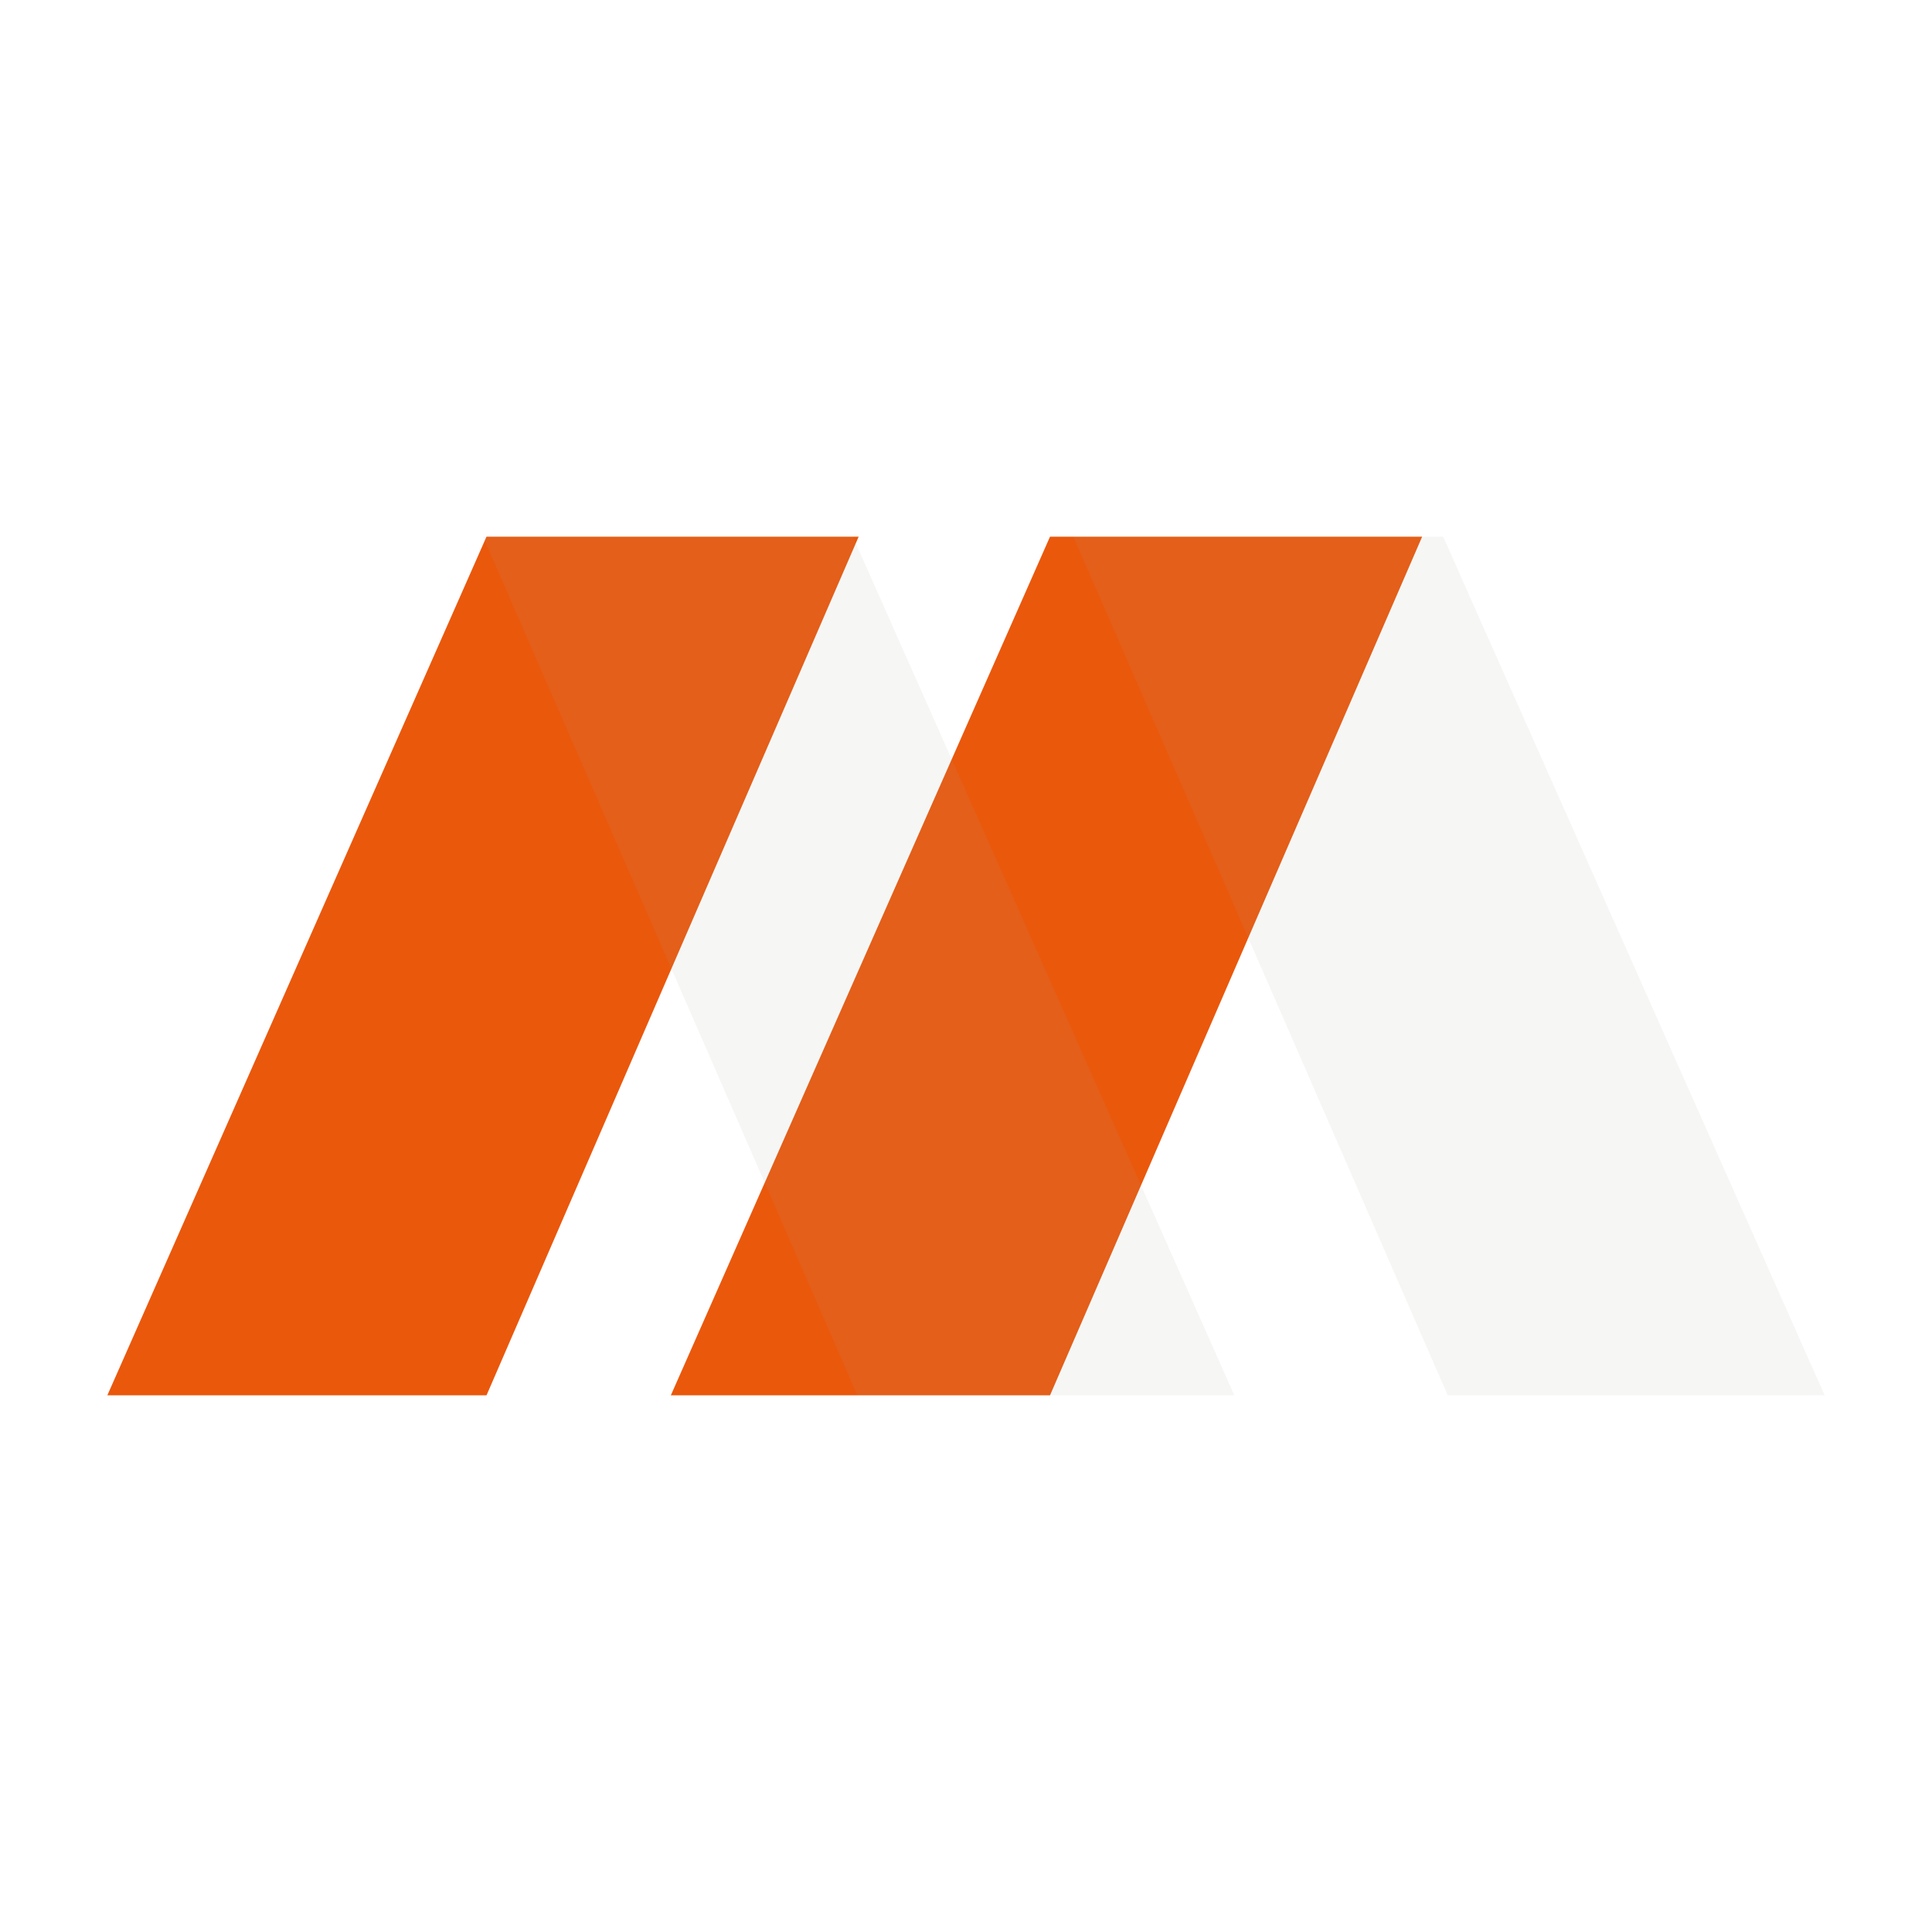
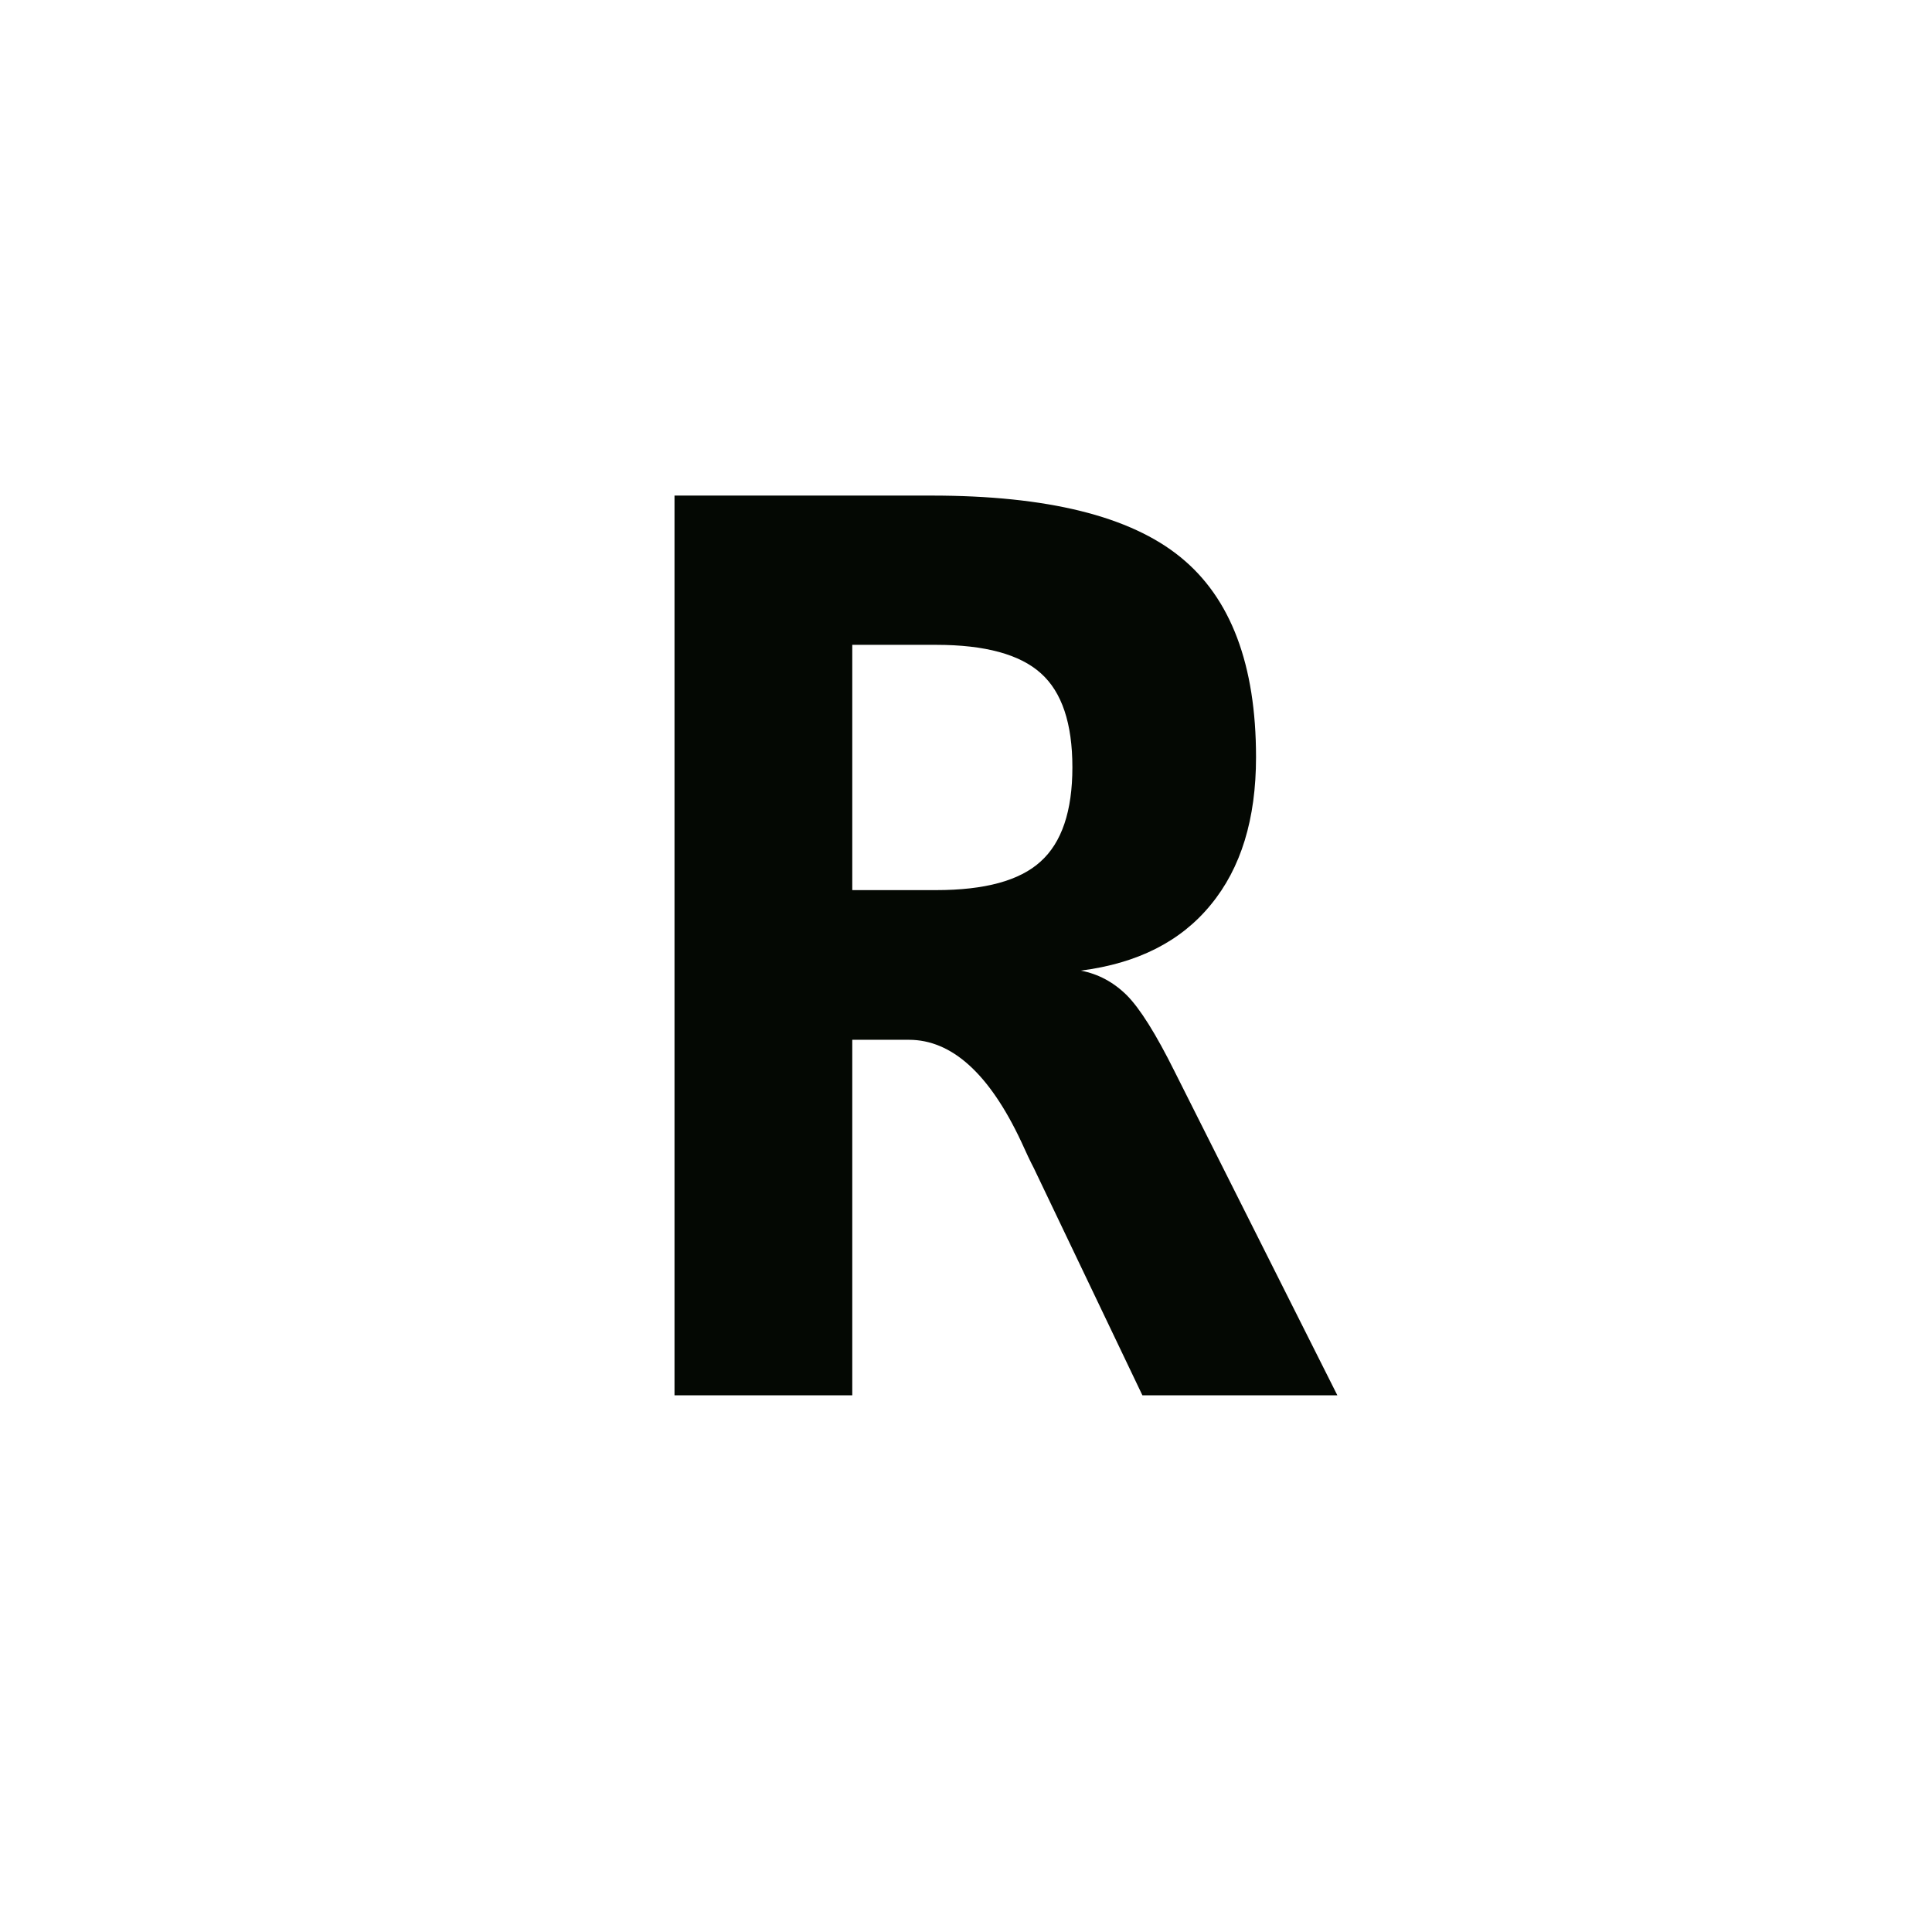
<svg xmlns="http://www.w3.org/2000/svg" width="72" height="72" viewBox="0 0 72 72" fill="none">
-   <path d="M18.131 20L4 52H18.131L32 20H18.131Z" fill="#EA580C" />
-   <path d="M39.131 20L25 52H39.131L53 20H39.131Z" fill="#EA580C" />
-   <path d="M40 20L53.954 52H68L53.782 20H40Z" fill="#A8A29E" fill-opacity="0.1" />
-   <path d="M18 20L31.954 52H46L31.782 20H18Z" fill="#A8A29E" fill-opacity="0.1" />
+   <rect width="72" height="72" rx="10" fill="oklch(0.65 0.15 145)" />
+   <text x="36" y="52" font-family="'JetBrains Mono', monospace" font-size="46" font-weight="bold" fill="#040803" text-anchor="middle">R</text>
</svg>
